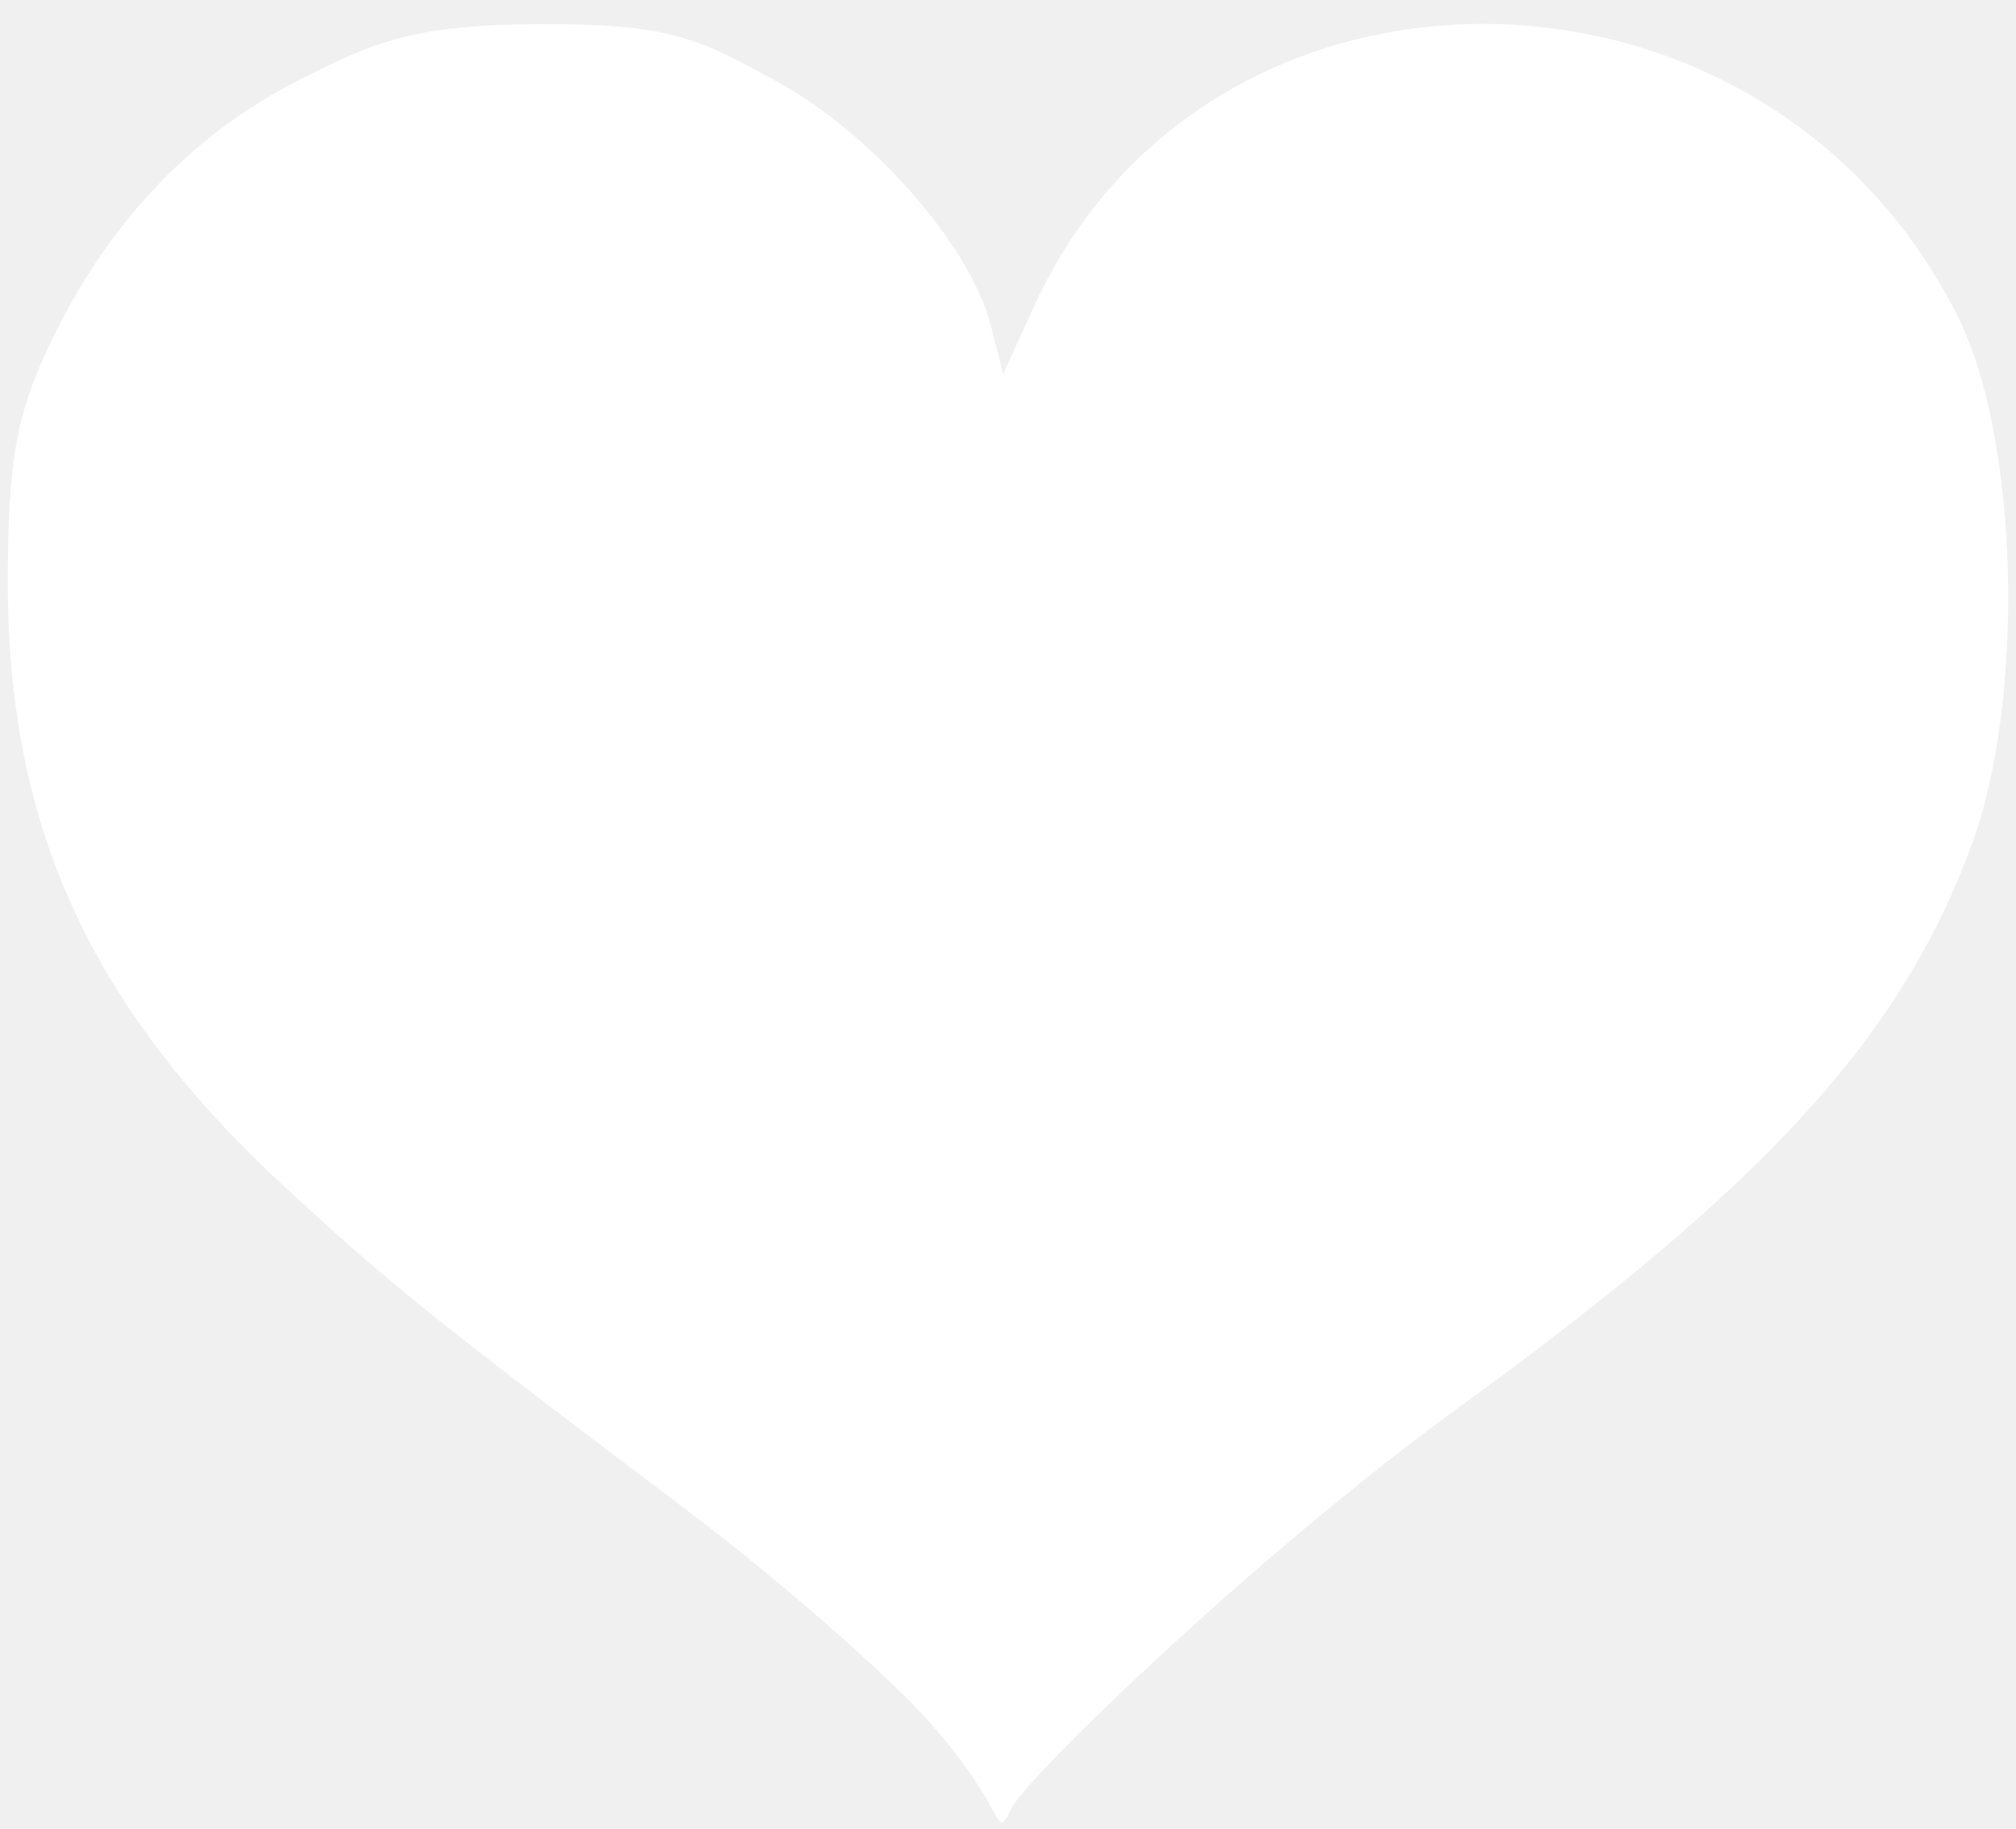
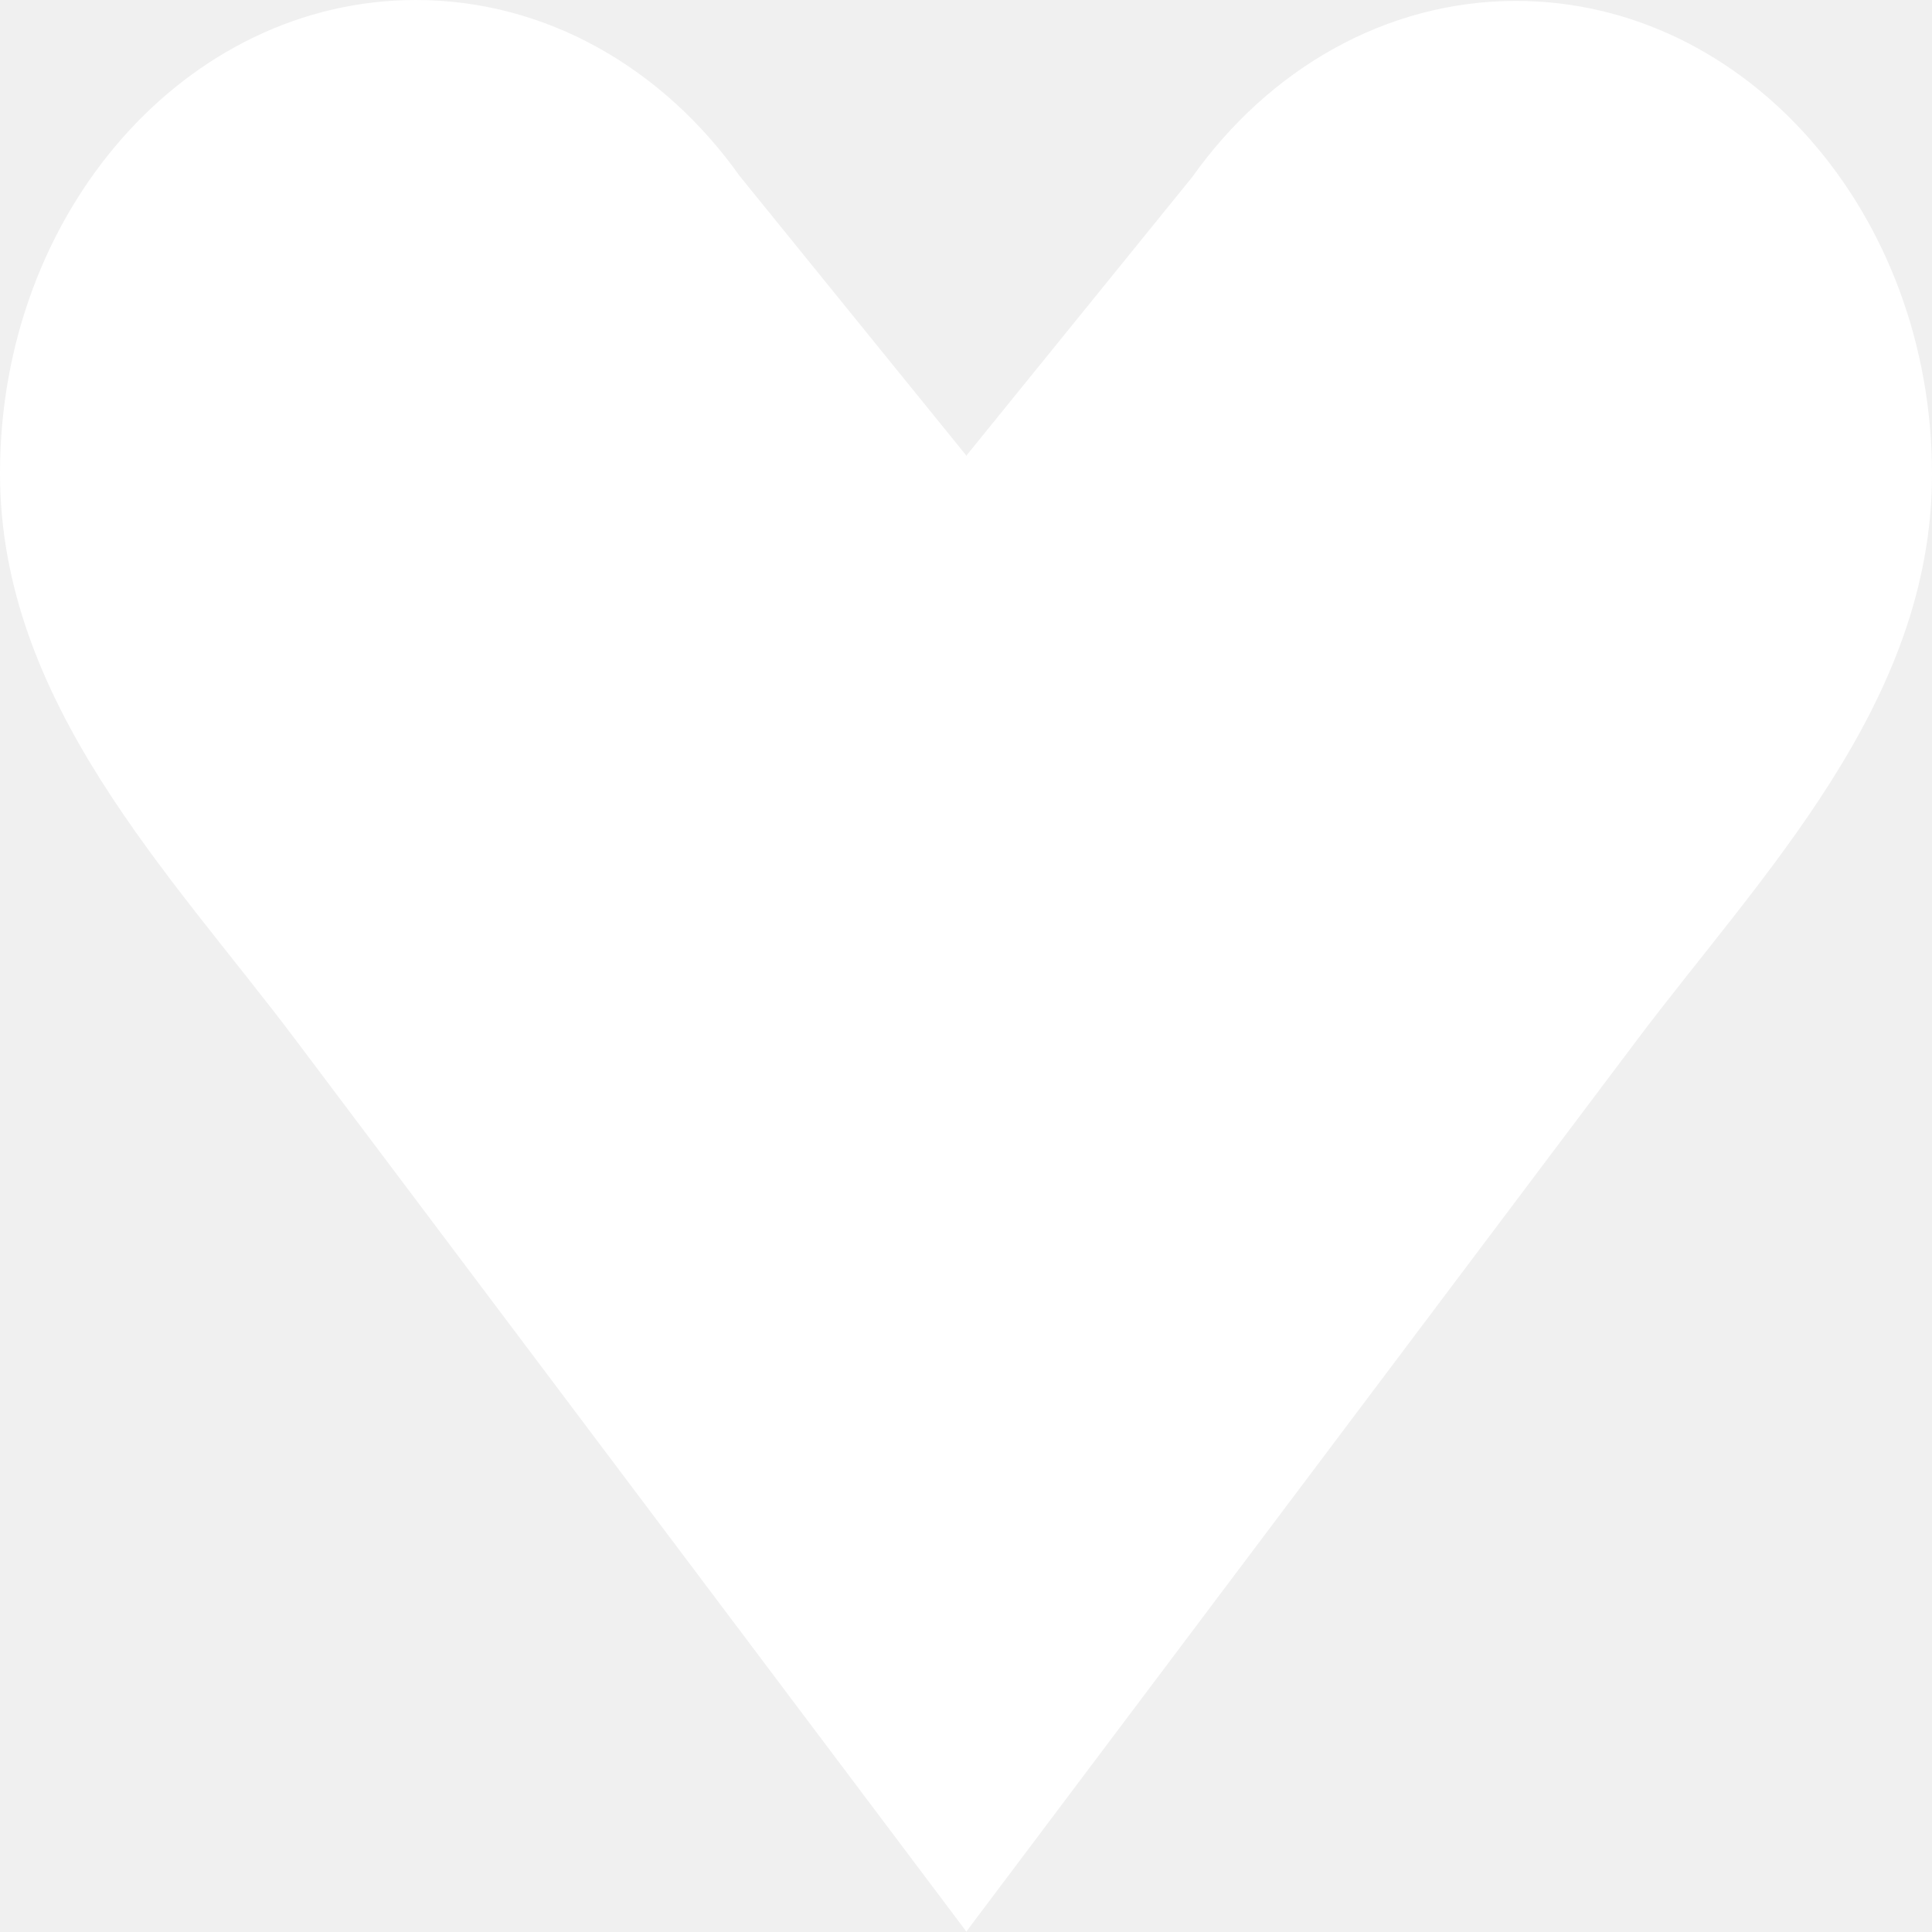
- <svg xmlns="http://www.w3.org/2000/svg" version="1.0" width="645" height="585" id="svg2">
-   <defs id="defs4" />
-   <g id="layer1">
-     <path d="M 297.297,550.868 C 283.522,535.432 249.127,505.339 220.863,483.994 C 137.119,420.752 125.721,411.6 91.719,380.291 C 29.035,322.571 2.414,264.581 2.505,185.951 C 2.549,147.567 5.166,132.779 15.915,110.154 C 34.151,71.768 61.015,43.245 95.36,25.799 C 119.685,13.444 131.683,7.954 172.304,7.73 C 214.798,7.495 223.743,12.449 248.739,26.181 C 279.164,42.896 310.479,78.617 316.952,103.992 L 320.951,119.664 L 330.81,98.08 C 386.526,-23.893 564.409,-22.068 626.312,101.112 C 645.95,140.188 648.106,223.625 630.693,270.624 C 607.977,331.934 565.313,378.675 466.686,450.301 C 402.005,497.275 328.801,568.347 323.706,578.329 C 317.79,589.917 323.423,580.145 297.297,550.868 z" id="path2417" style="fill:white" />
-     <g transform="translate(129.2857,-64.28571)" id="g2221" />
-   </g>
+ <svg xmlns="http://www.w3.org/2000/svg" version="1.1" width="380.0" height="380.0" viewBox="0 0 380.0 380.0">
+   <path transform="translate(-35.625,-62.4476) scale(1.1875,1.328671)" fill="rgb(255,255,255)" fill-opacity="1.0" d="M281.1 47.134C259.439 47.134 240.113 57.302 227.481 73.197L190 114.513V114.379L152.519 73.063C139.887 57.168 120.561 47 98.9 47C60.848 47 30 78.366 30 117.059C30 151.058 58.375 176.471 78.919 200.884C99.389 225.205 119.856 249.523 140.323 273.844L186.272 328.437C187.516 329.914 188.756 331.388 190 332.866V333C191.244 331.522 192.484 330.048 193.728 328.571C209.043 310.375 224.358 292.178 239.677 273.978C260.144 249.657 280.614 225.339 301.081 201.018C321.625 176.608 350 151.196 350 117.193C350 78.5 319.152 47.134 281.1 47.134Z" />
</svg>
